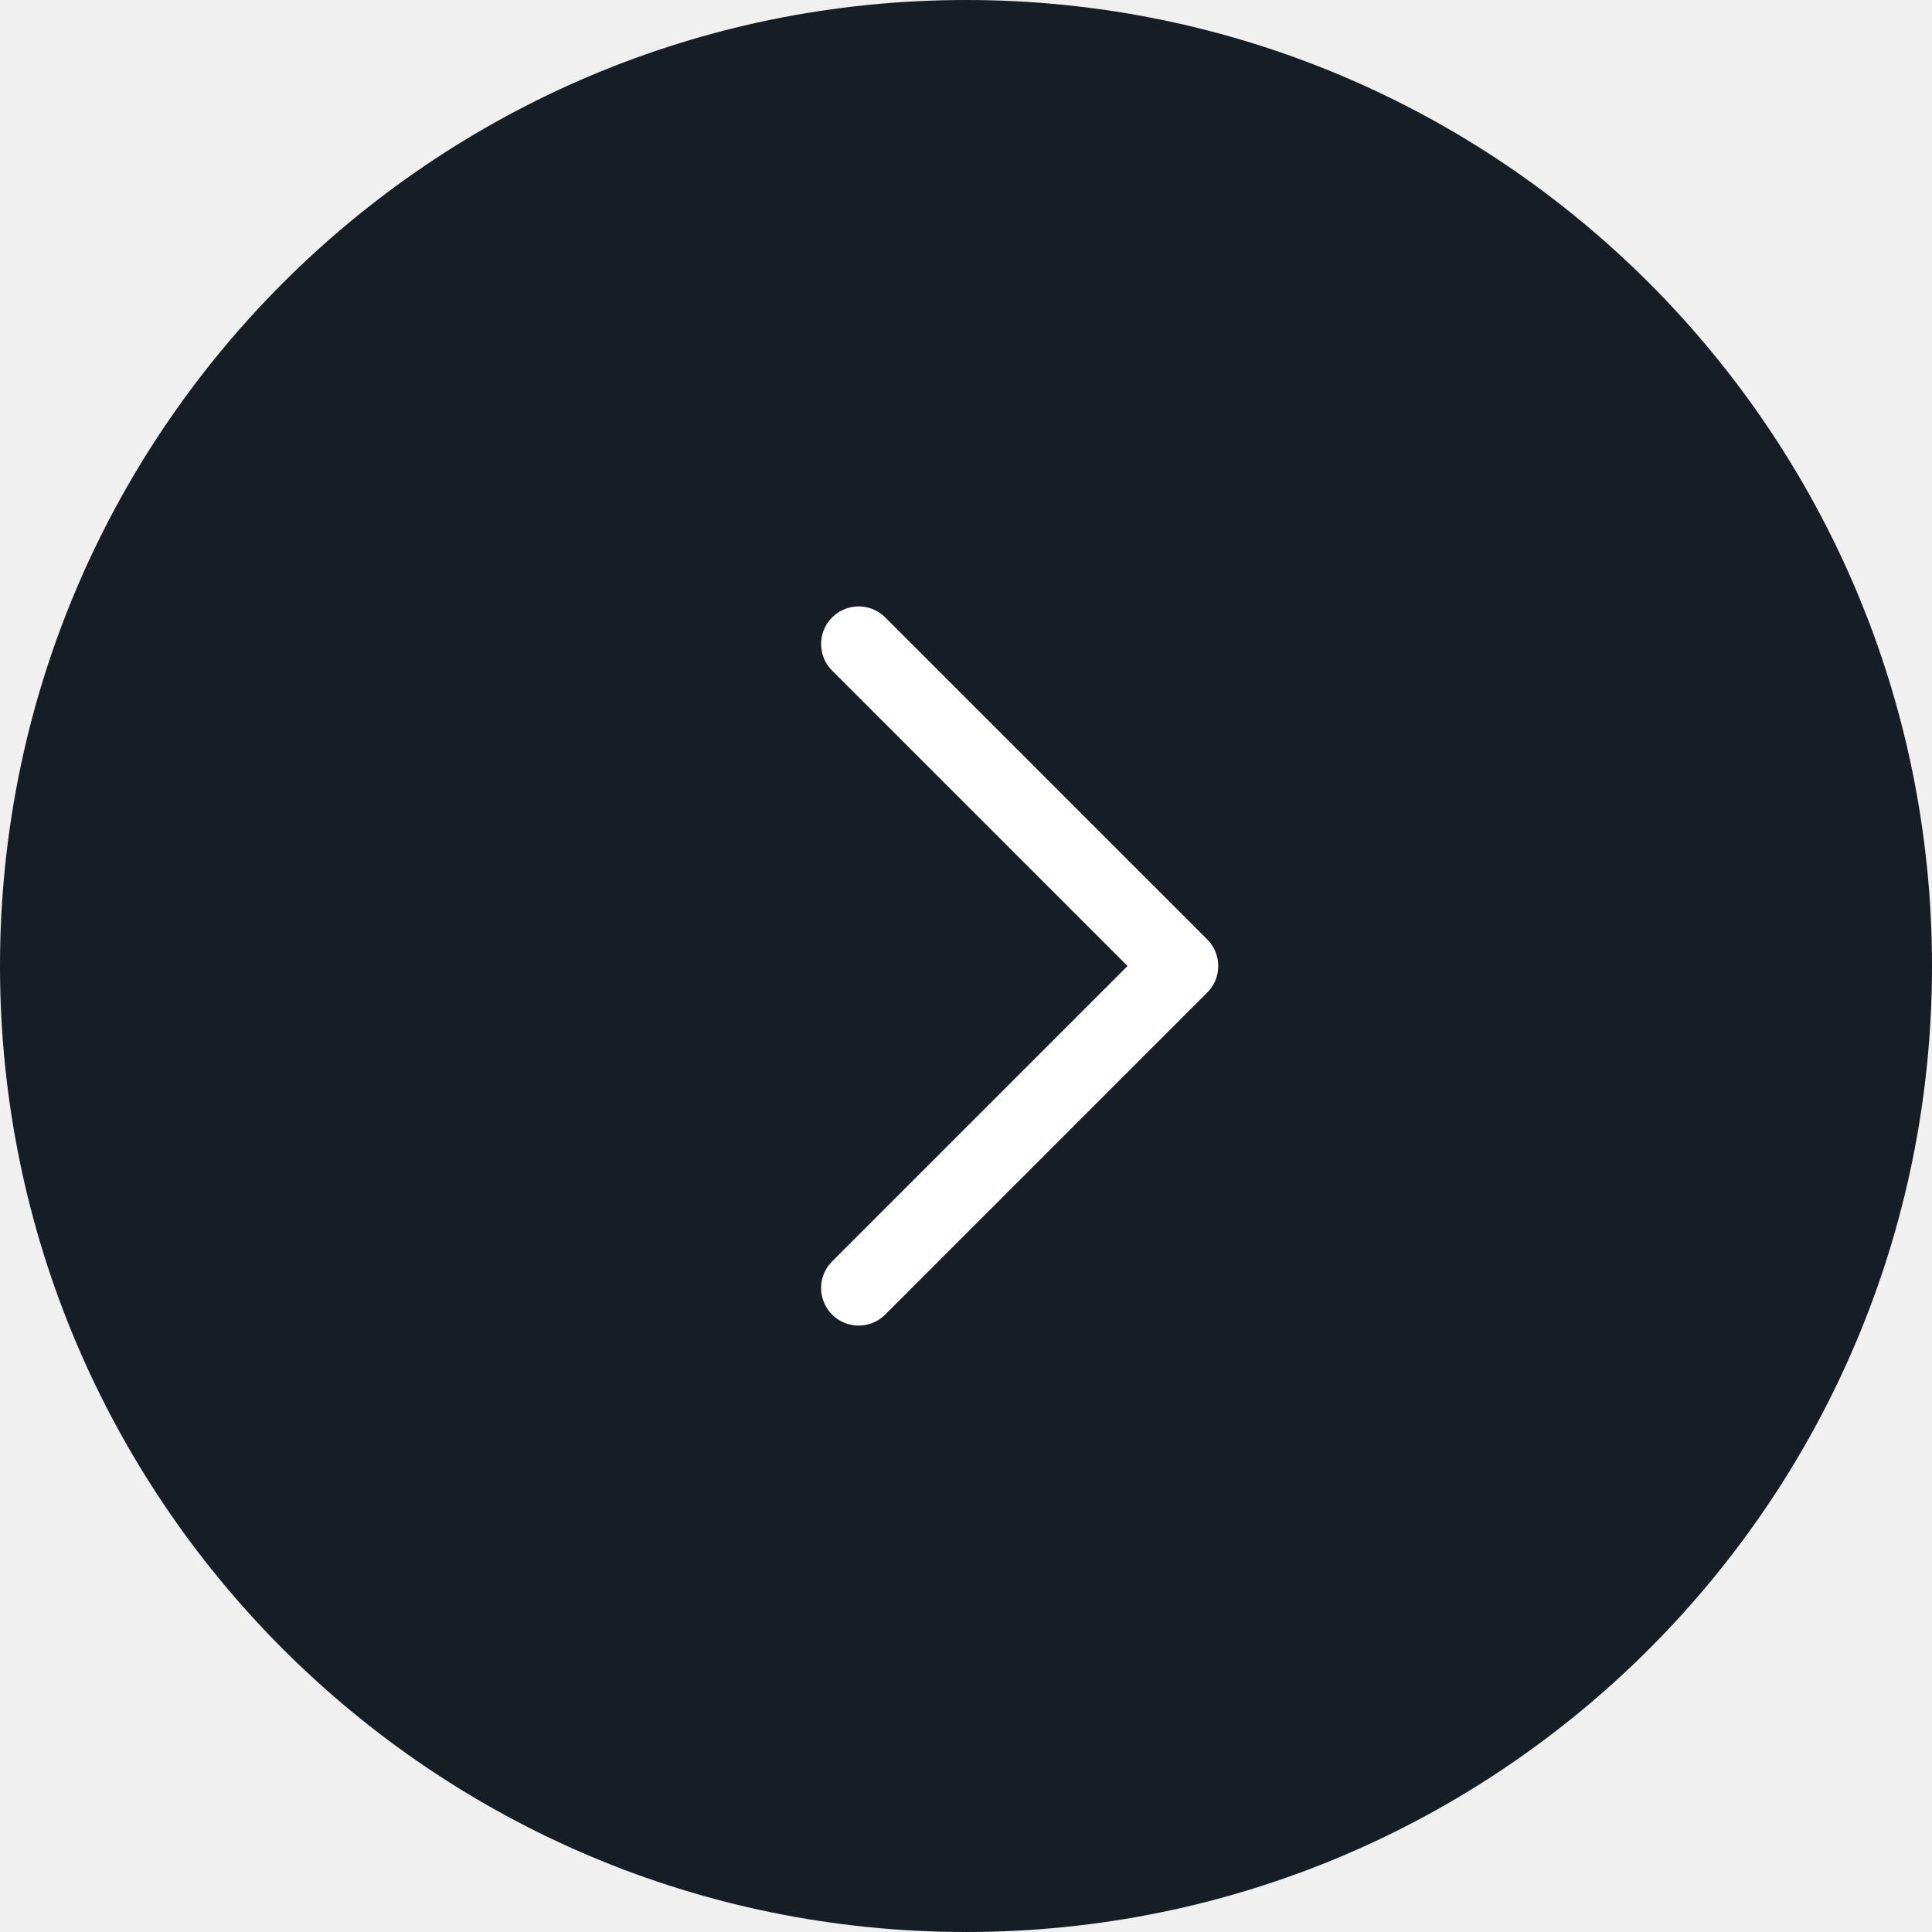
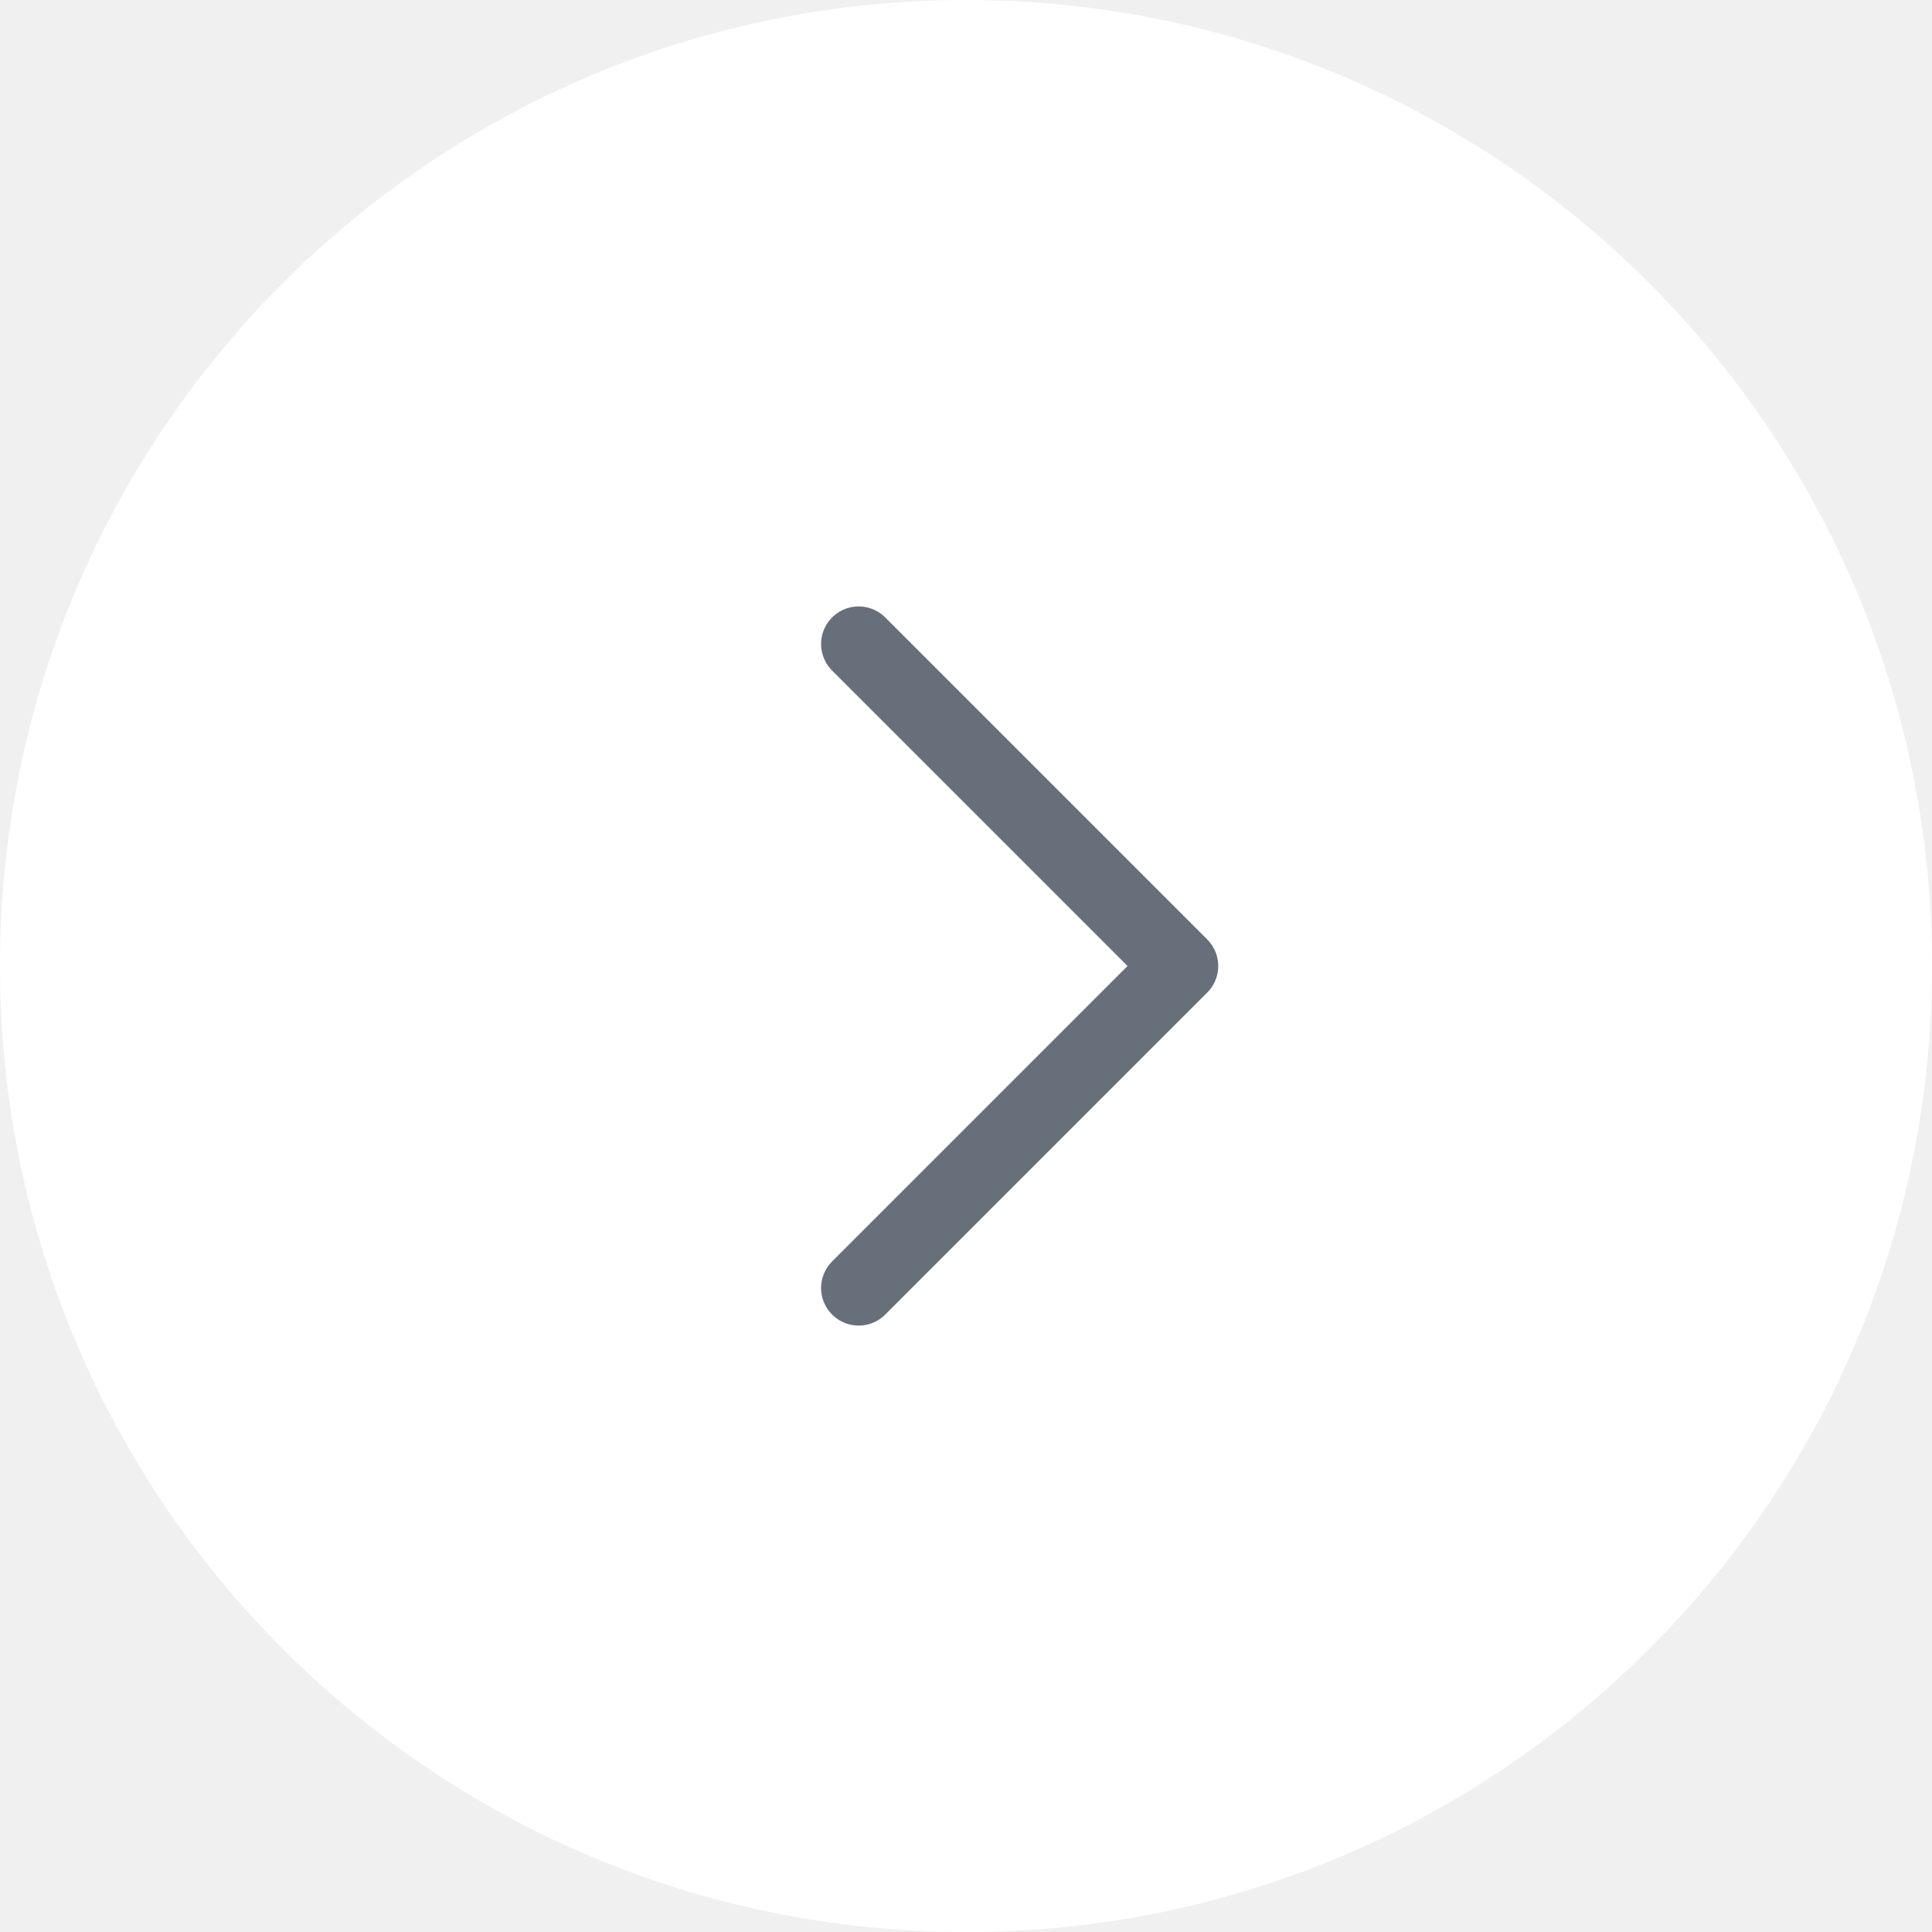
<svg xmlns="http://www.w3.org/2000/svg" width="36" height="36" viewBox="0 0 36 36" fill="none">
-   <rect width="36" height="36" rx="18" fill="#171D24" />
-   <path d="M16 12L22 18L16 24" stroke="white" stroke-width="1.4" stroke-linecap="round" stroke-linejoin="round" />
+   <rect width="36" height="36" rx="18" fill="white" />
+   <path d="M16 12L22 18L16 24" stroke="#676F7B" stroke-width="1.4" stroke-linecap="round" stroke-linejoin="round" />
</svg>
